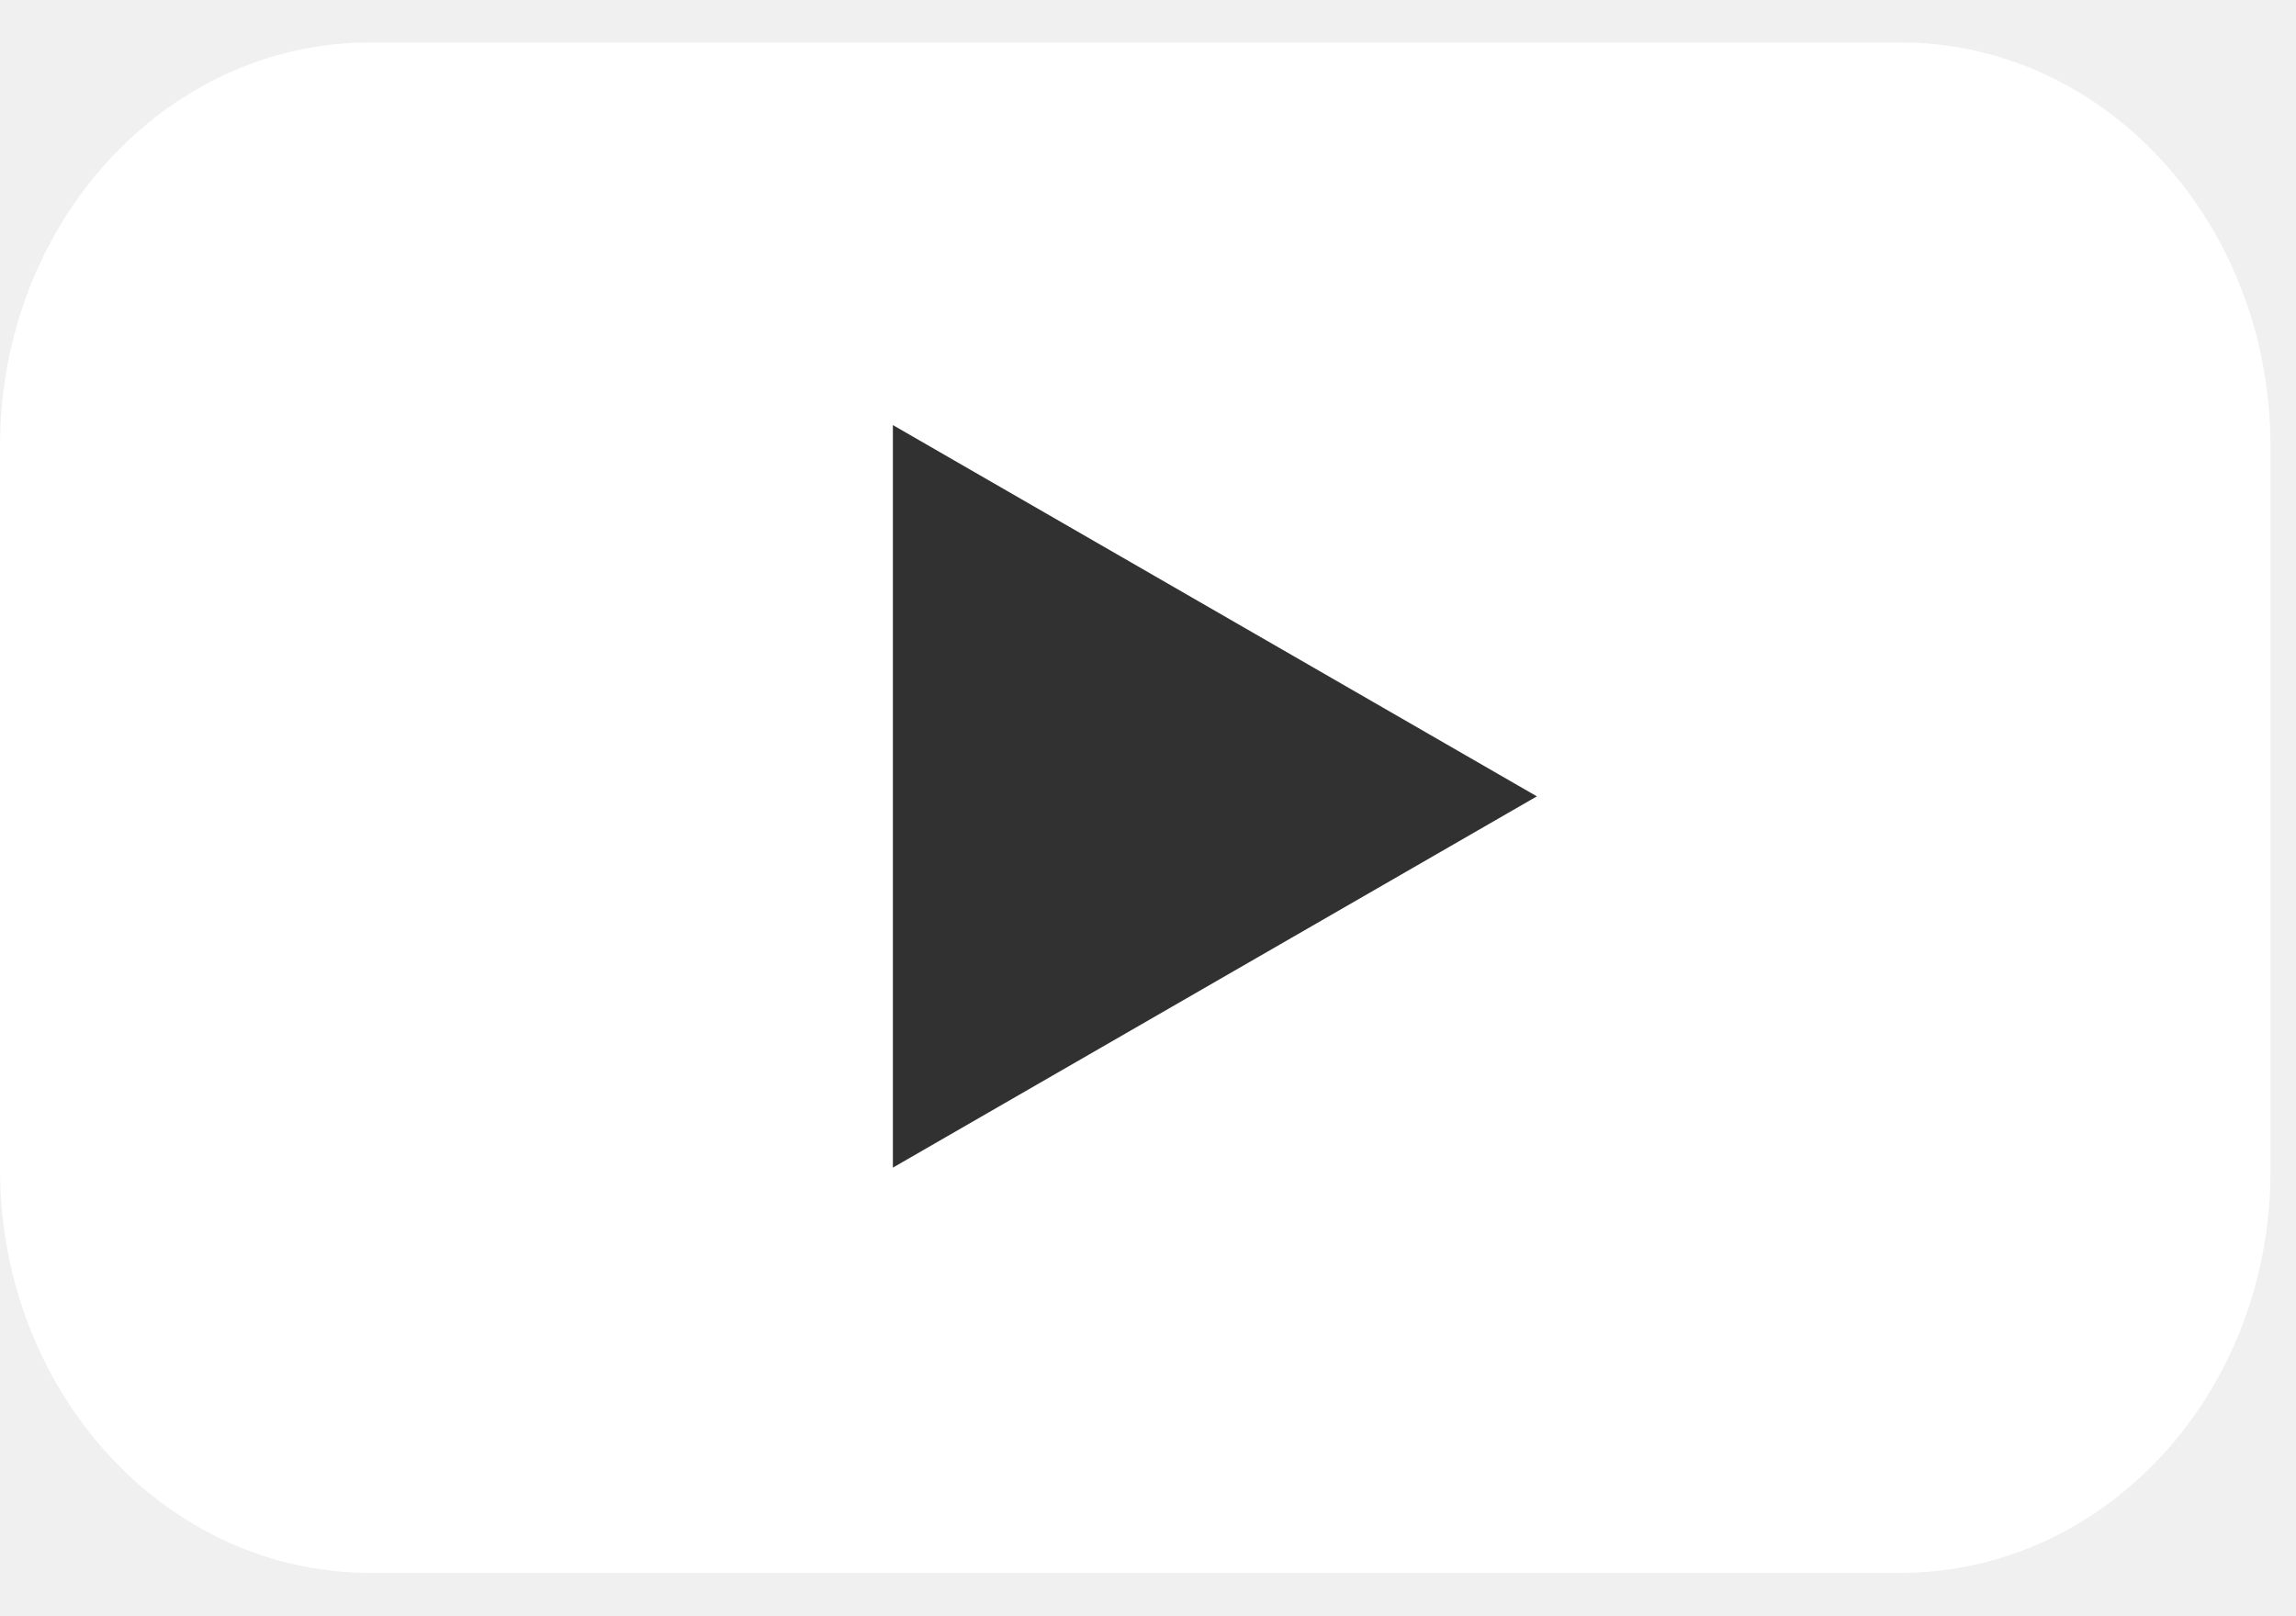
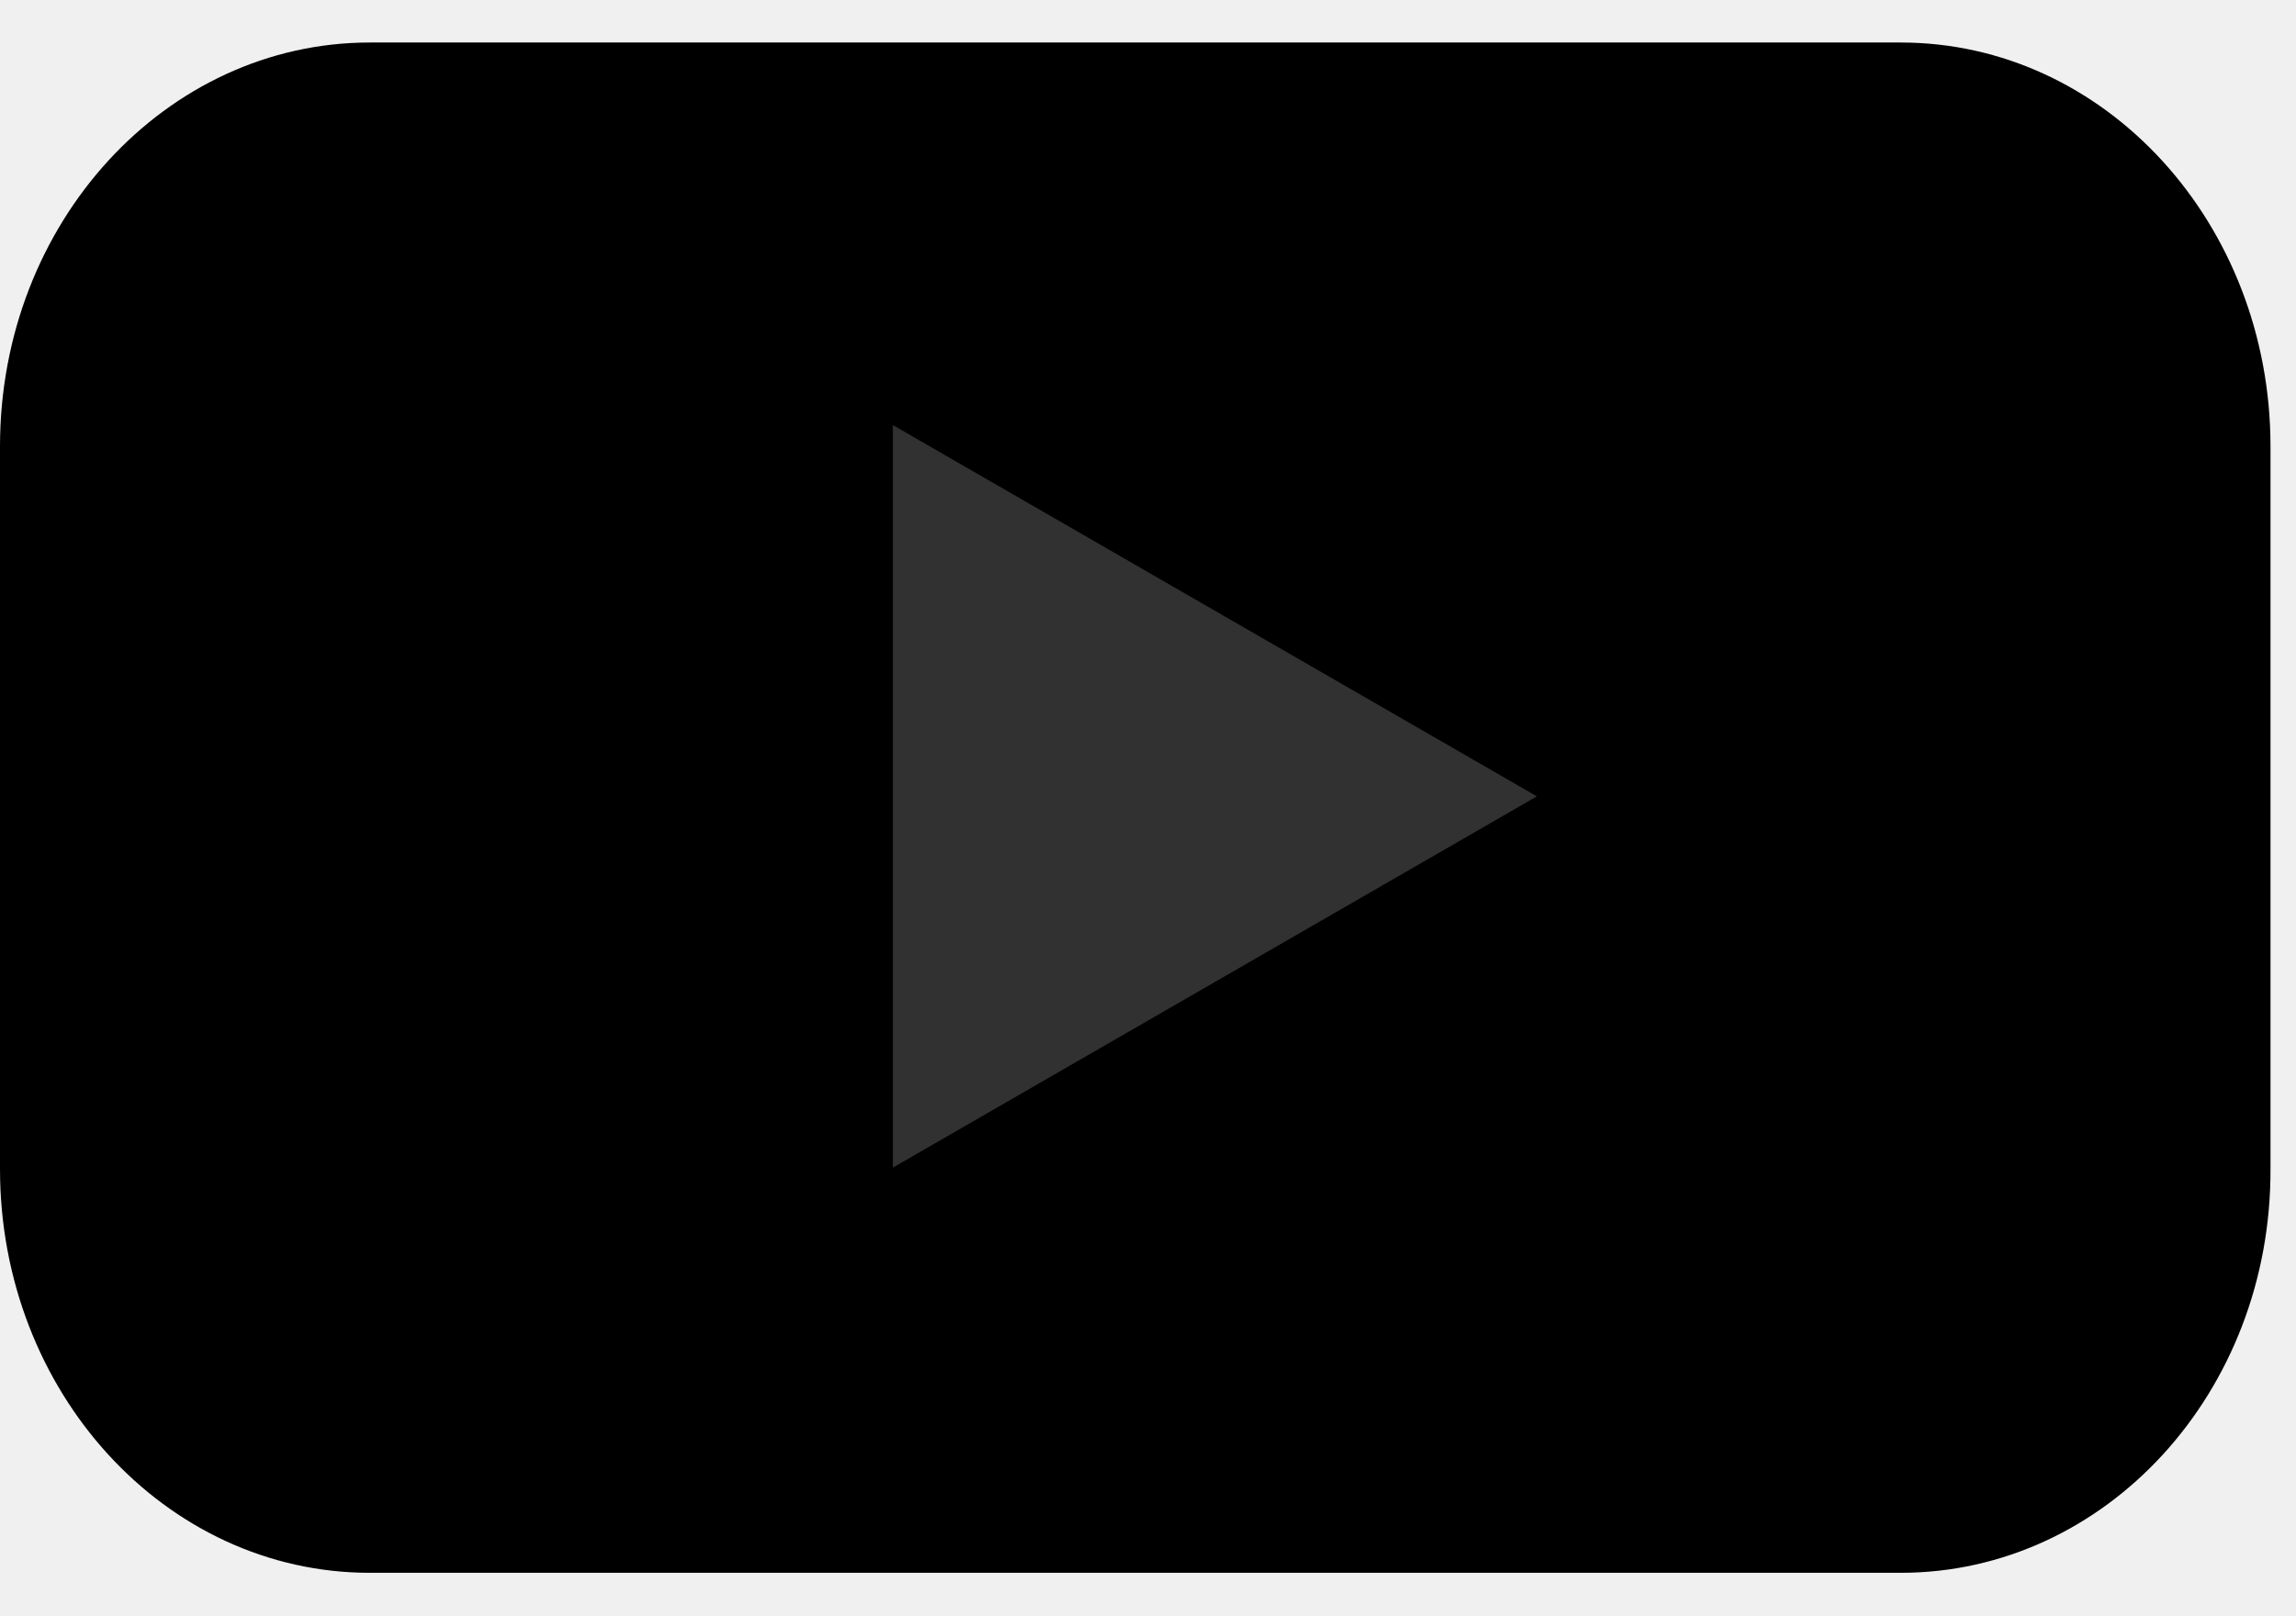
<svg xmlns="http://www.w3.org/2000/svg" width="27" height="19" viewBox="0 0 27 19" fill="none">
-   <path d="M22.351 18.5H4.349C1.941 18.5 0 16.37 0 13.75V5.25C0 2.62 1.95 0.5 4.349 0.5H22.351C24.759 0.5 26.7 2.63 26.7 5.25V13.75C26.71 16.381 24.759 18.5 22.351 18.5Z" fill="white" />
+   <path d="M22.351 18.5H4.349C1.941 18.5 0 16.37 0 13.75V5.25C0 2.62 1.95 0.5 4.349 0.5H22.351C24.759 0.5 26.7 2.63 26.7 5.25V13.75C26.71 16.381 24.759 18.5 22.351 18.5Z" fill="currentColor" />
  <path d="M18.073 9.367L10.5 5V13.734L18.073 9.367Z" fill="#313131" />
</svg>
